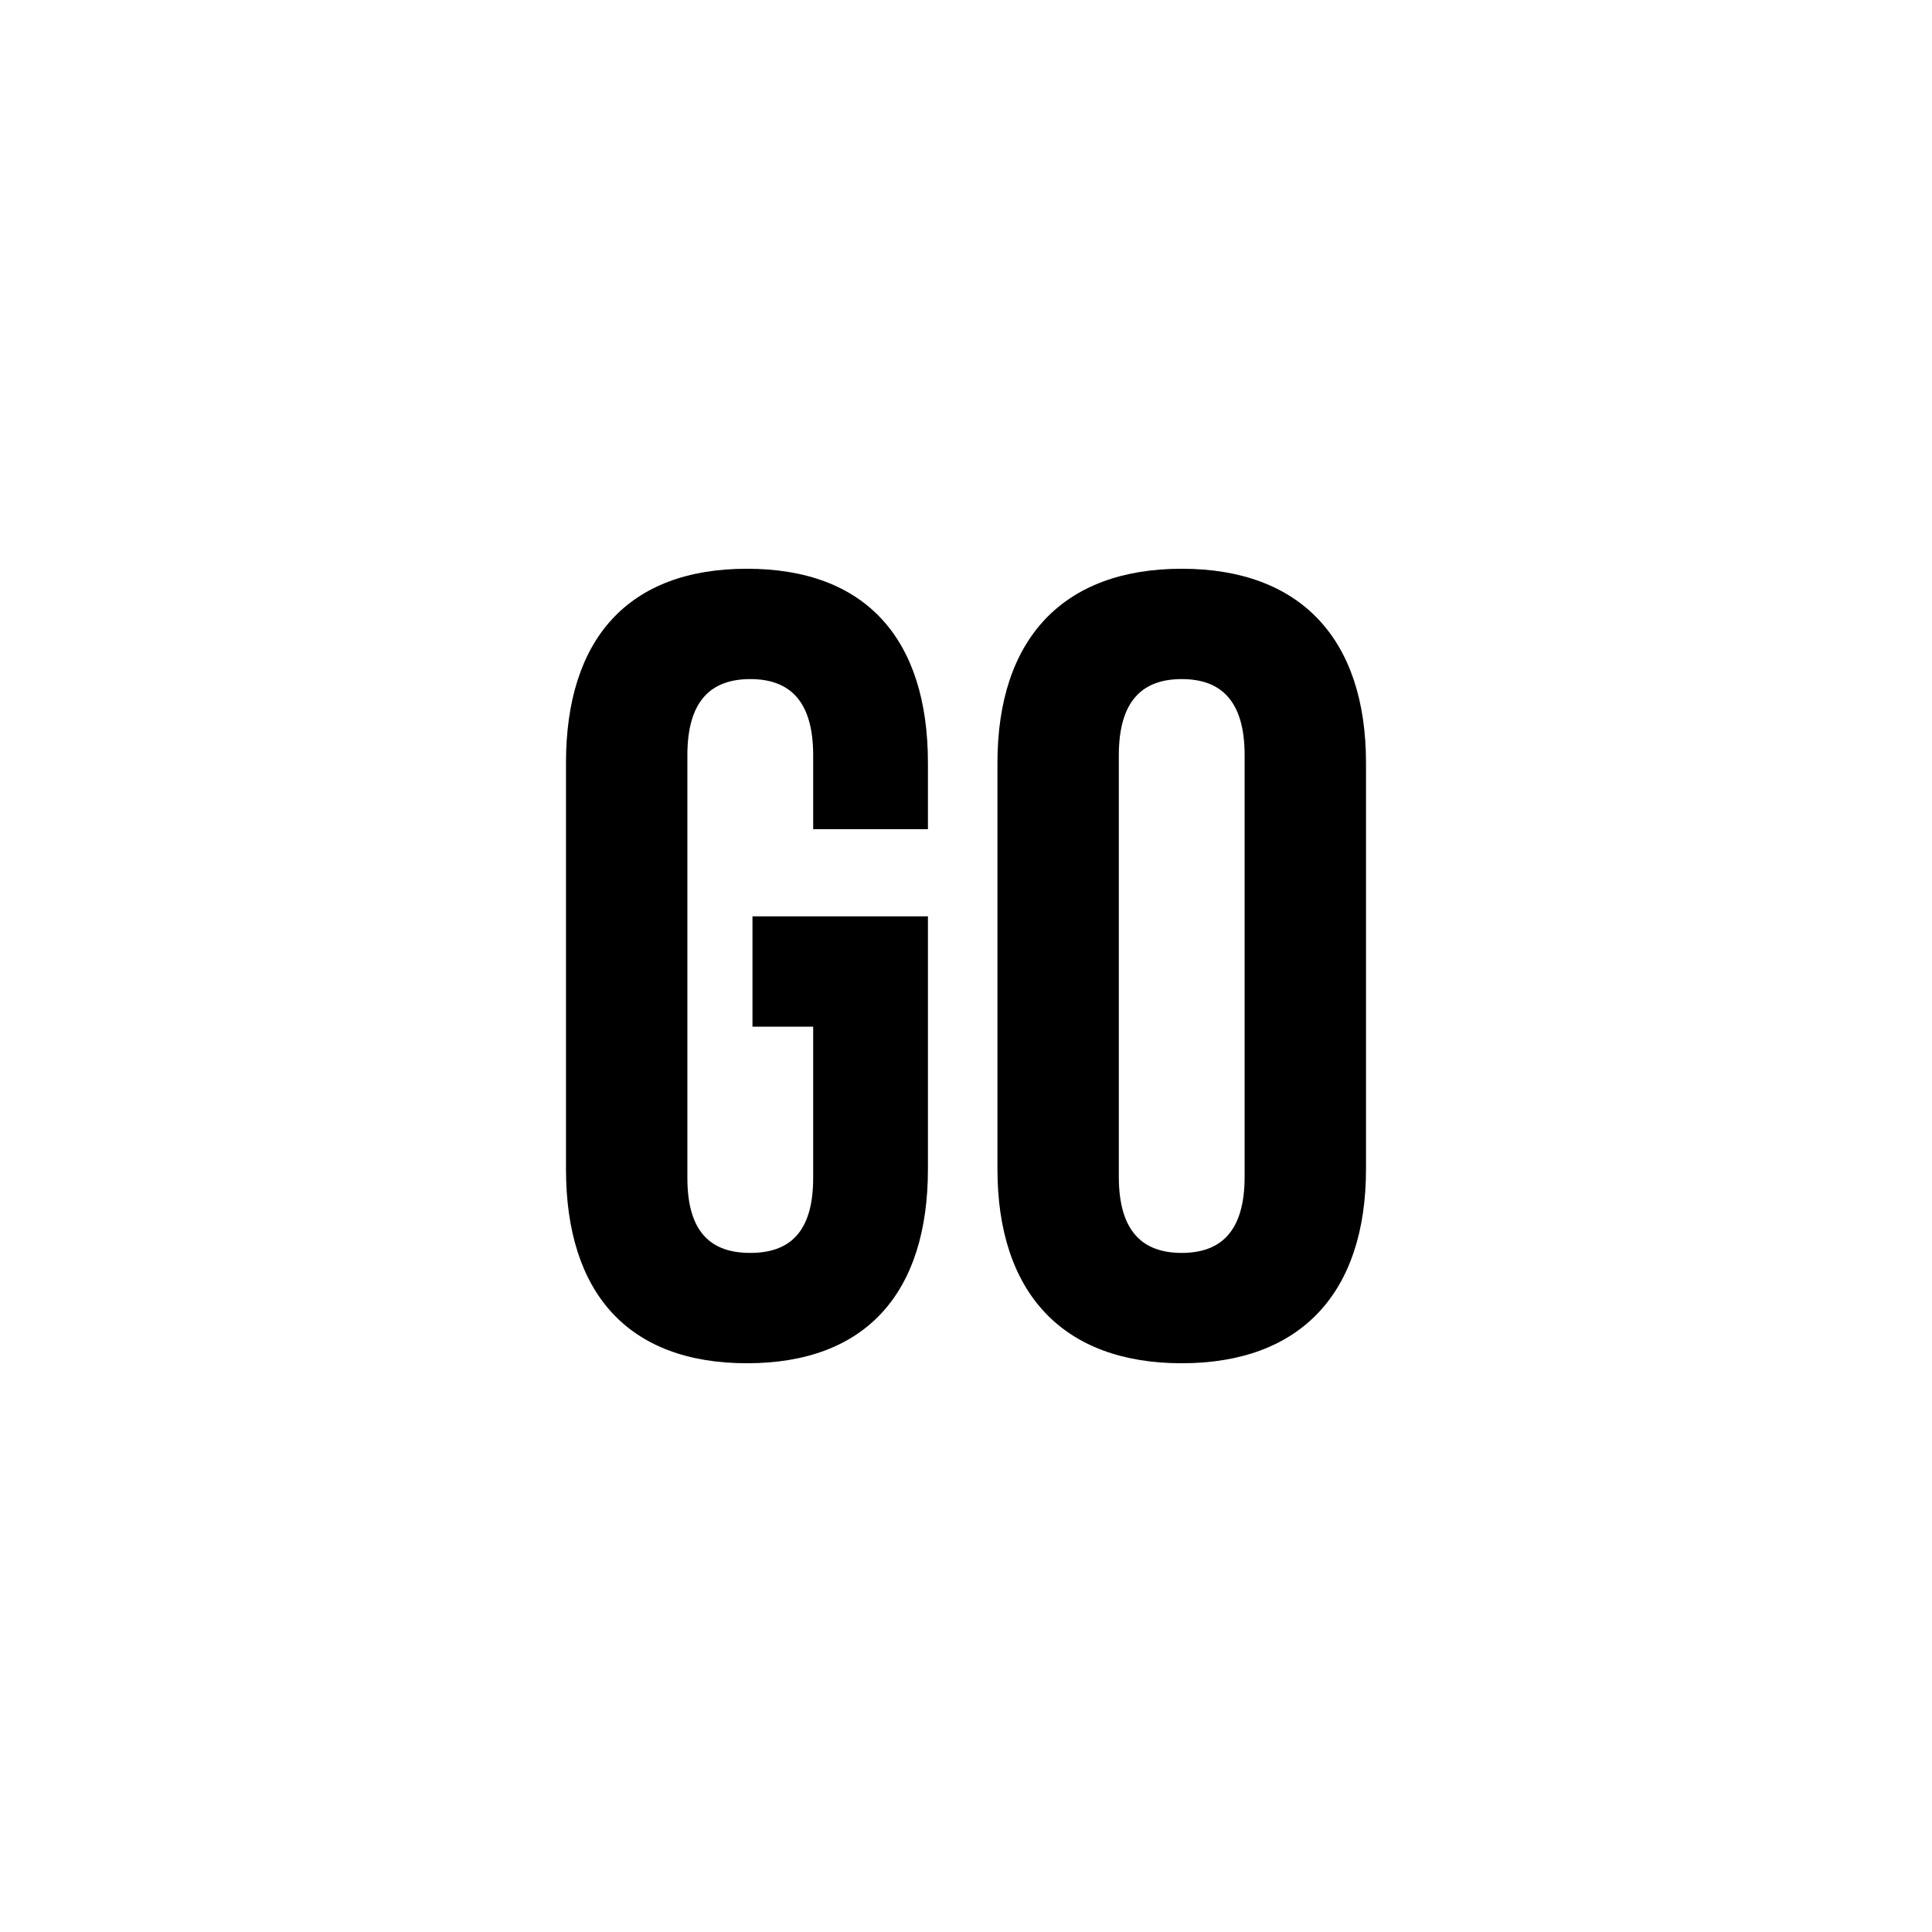
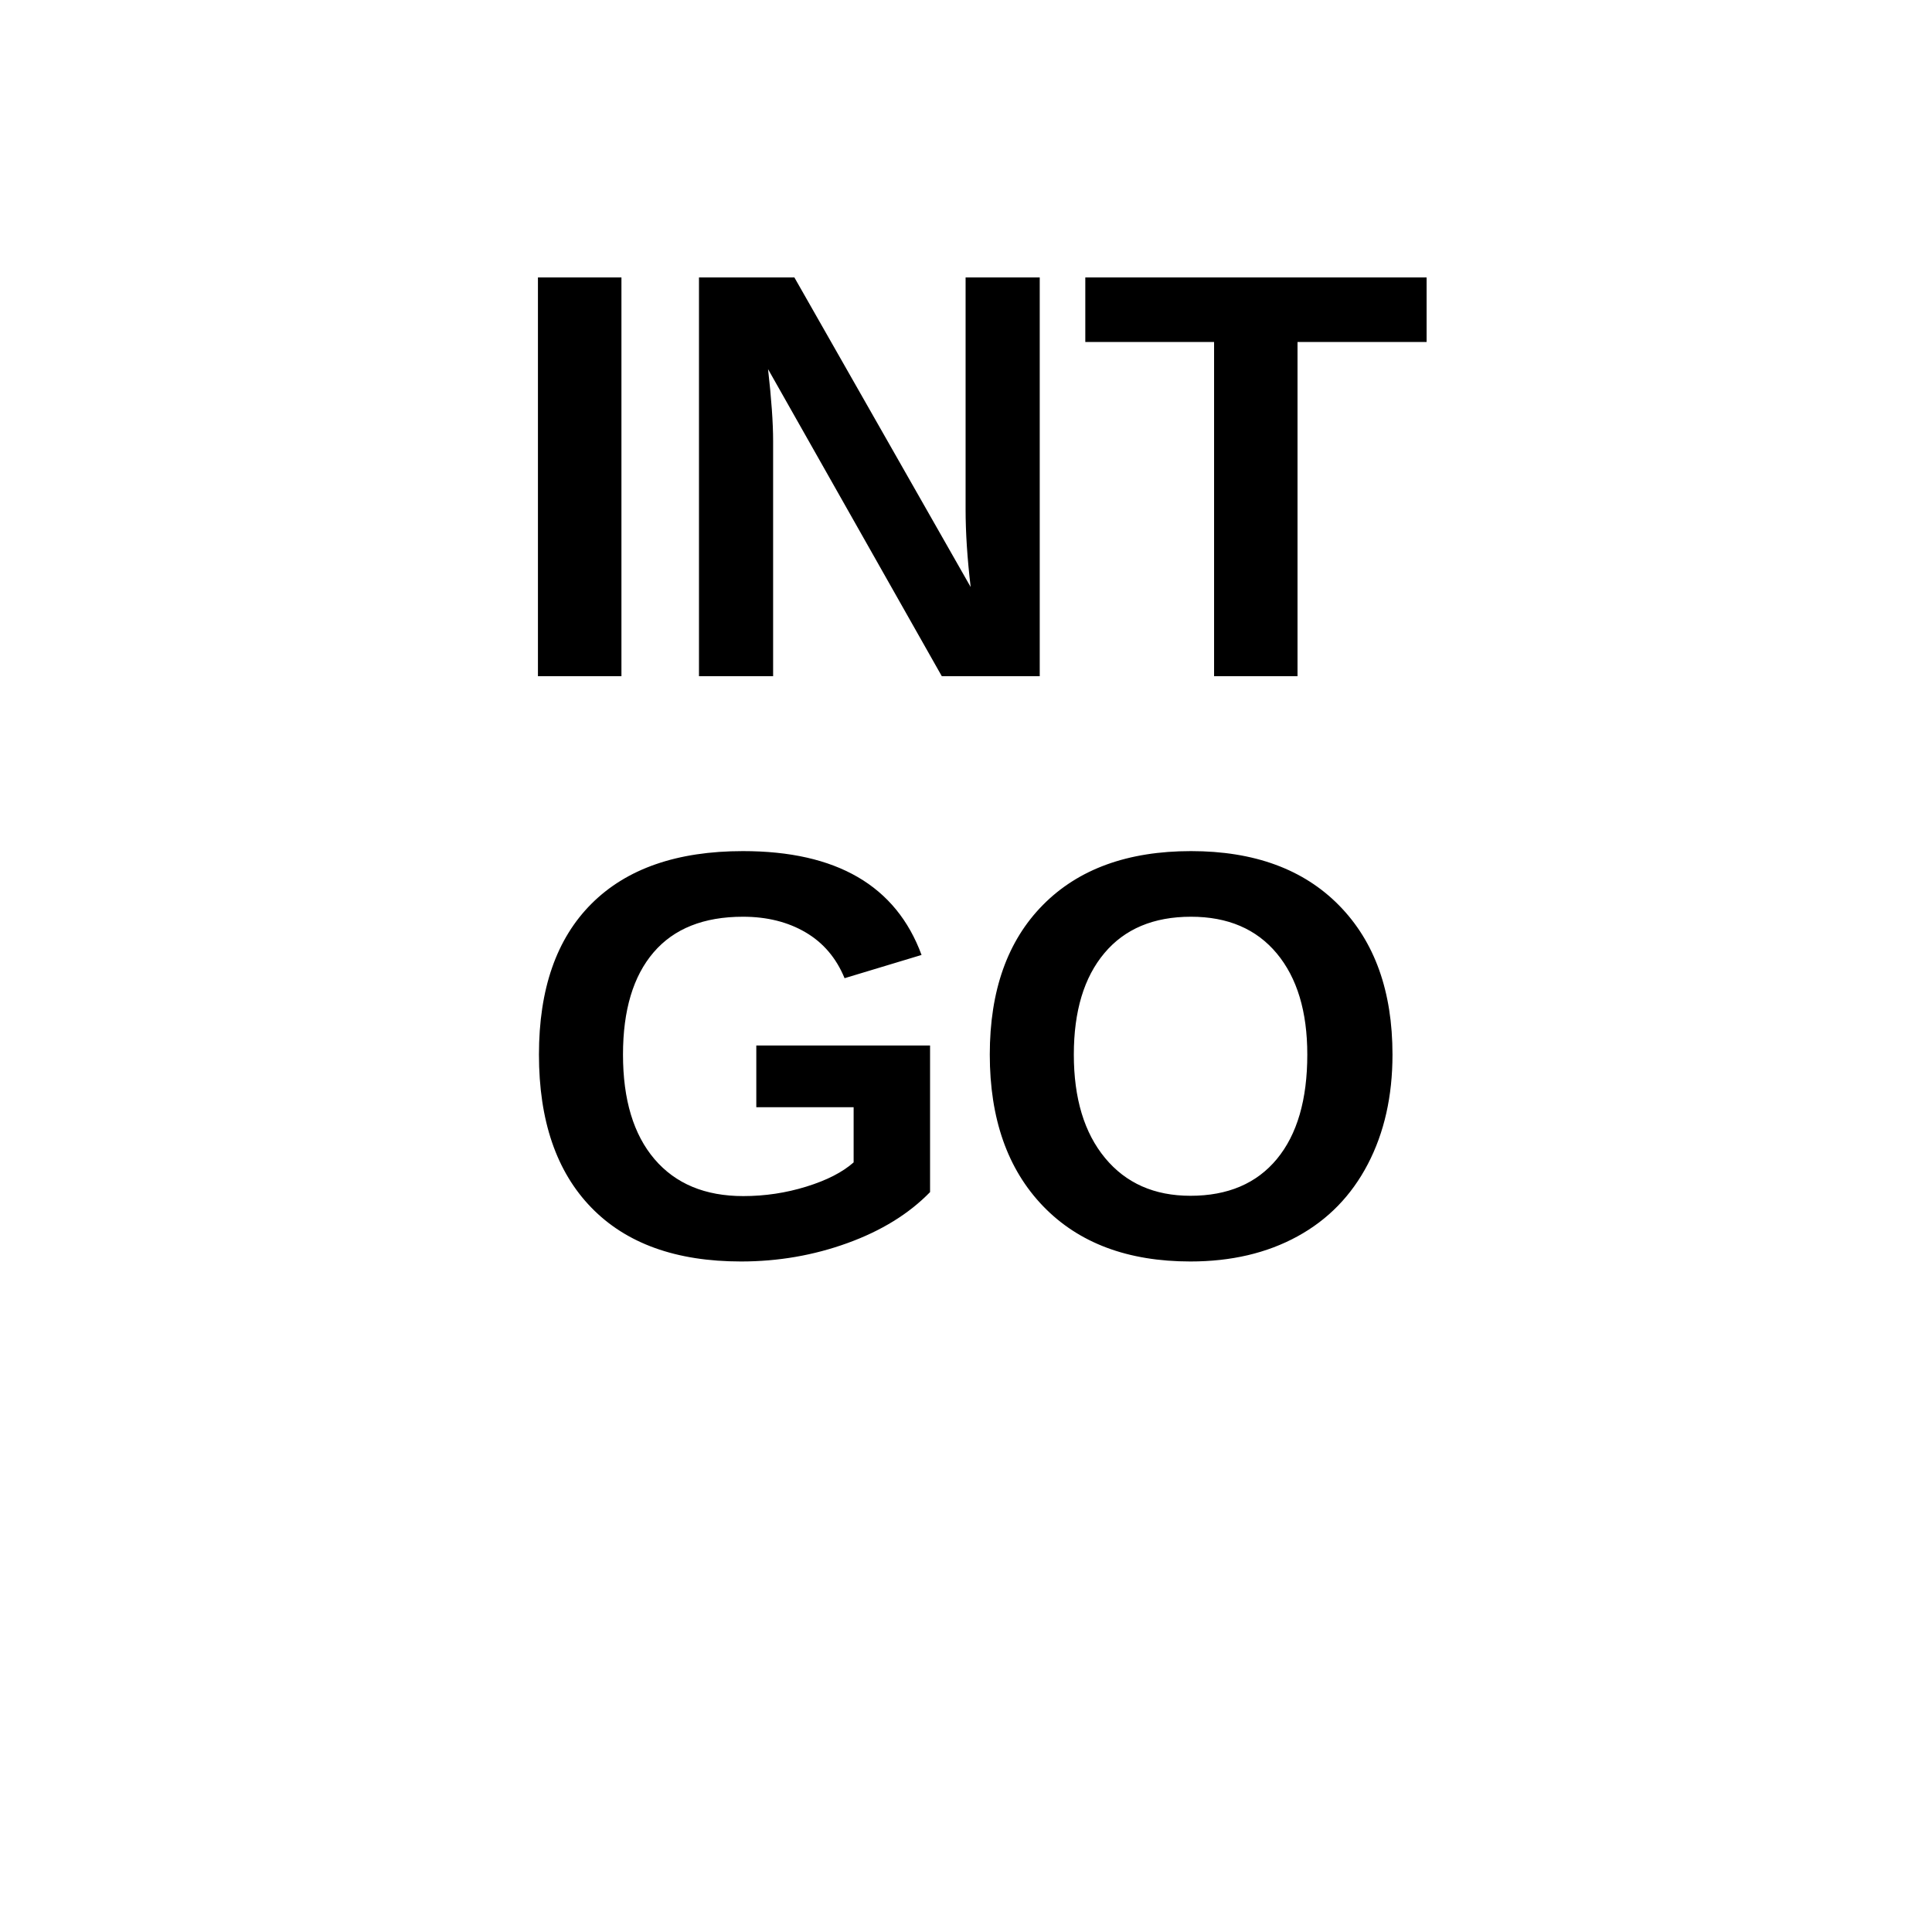
- <svg xmlns="http://www.w3.org/2000/svg" width="210mm" height="210mm" viewBox="0 0 595.276 595.276">
+ <svg xmlns="http://www.w3.org/2000/svg" width="500" height="500">
  <defs>
-     <style>.c{fill:none;}</style>
+     <style>
+       .label {font-family: Arial, sans-serif; font-size: 150px; font-weight: bold; text-anchor: middle; alignment-baseline: middle;}
+       .c{fill:none;}
+     </style>
  </defs>
  <g id="a">
-     <path d="M174.39,360.198v-125.119c0-38.08,19.04-59.839,55.76-59.839s55.759,21.76,55.759,59.839v20.4h-35.36v-22.78c0-17-7.48-23.46-19.38-23.46s-19.379,6.46-19.379,23.46v130.219c0,17,7.48,23.12,19.379,23.12s19.38-6.12,19.38-23.12v-46.58h-18.7v-34h54.06v77.859c0,38.079-19.04,59.839-55.759,59.839s-55.76-21.76-55.76-59.839Z" />
-     <path d="M307.327,360.198v-125.119c0-38.08,20.06-59.839,56.779-59.839s56.779,21.76,56.779,59.839v125.119c0,38.079-20.061,59.839-56.779,59.839s-56.779-21.76-56.779-59.839ZM383.485,362.577v-129.879c0-17-7.479-23.46-19.379-23.46-11.9,0-19.38,6.46-19.38,23.46v129.879c0,17,7.479,23.46,19.38,23.46,11.899,0,19.379-6.46,19.379-23.46Z" />
+     <text x="250" y="175" class="label" fill="black">INT</text>
+     <text x="250" y="325" class="label" fill="black">GO</text>
  </g>
  <g id="b">
    <rect class="c" width="595.276" height="595.276" />
  </g>
</svg>
